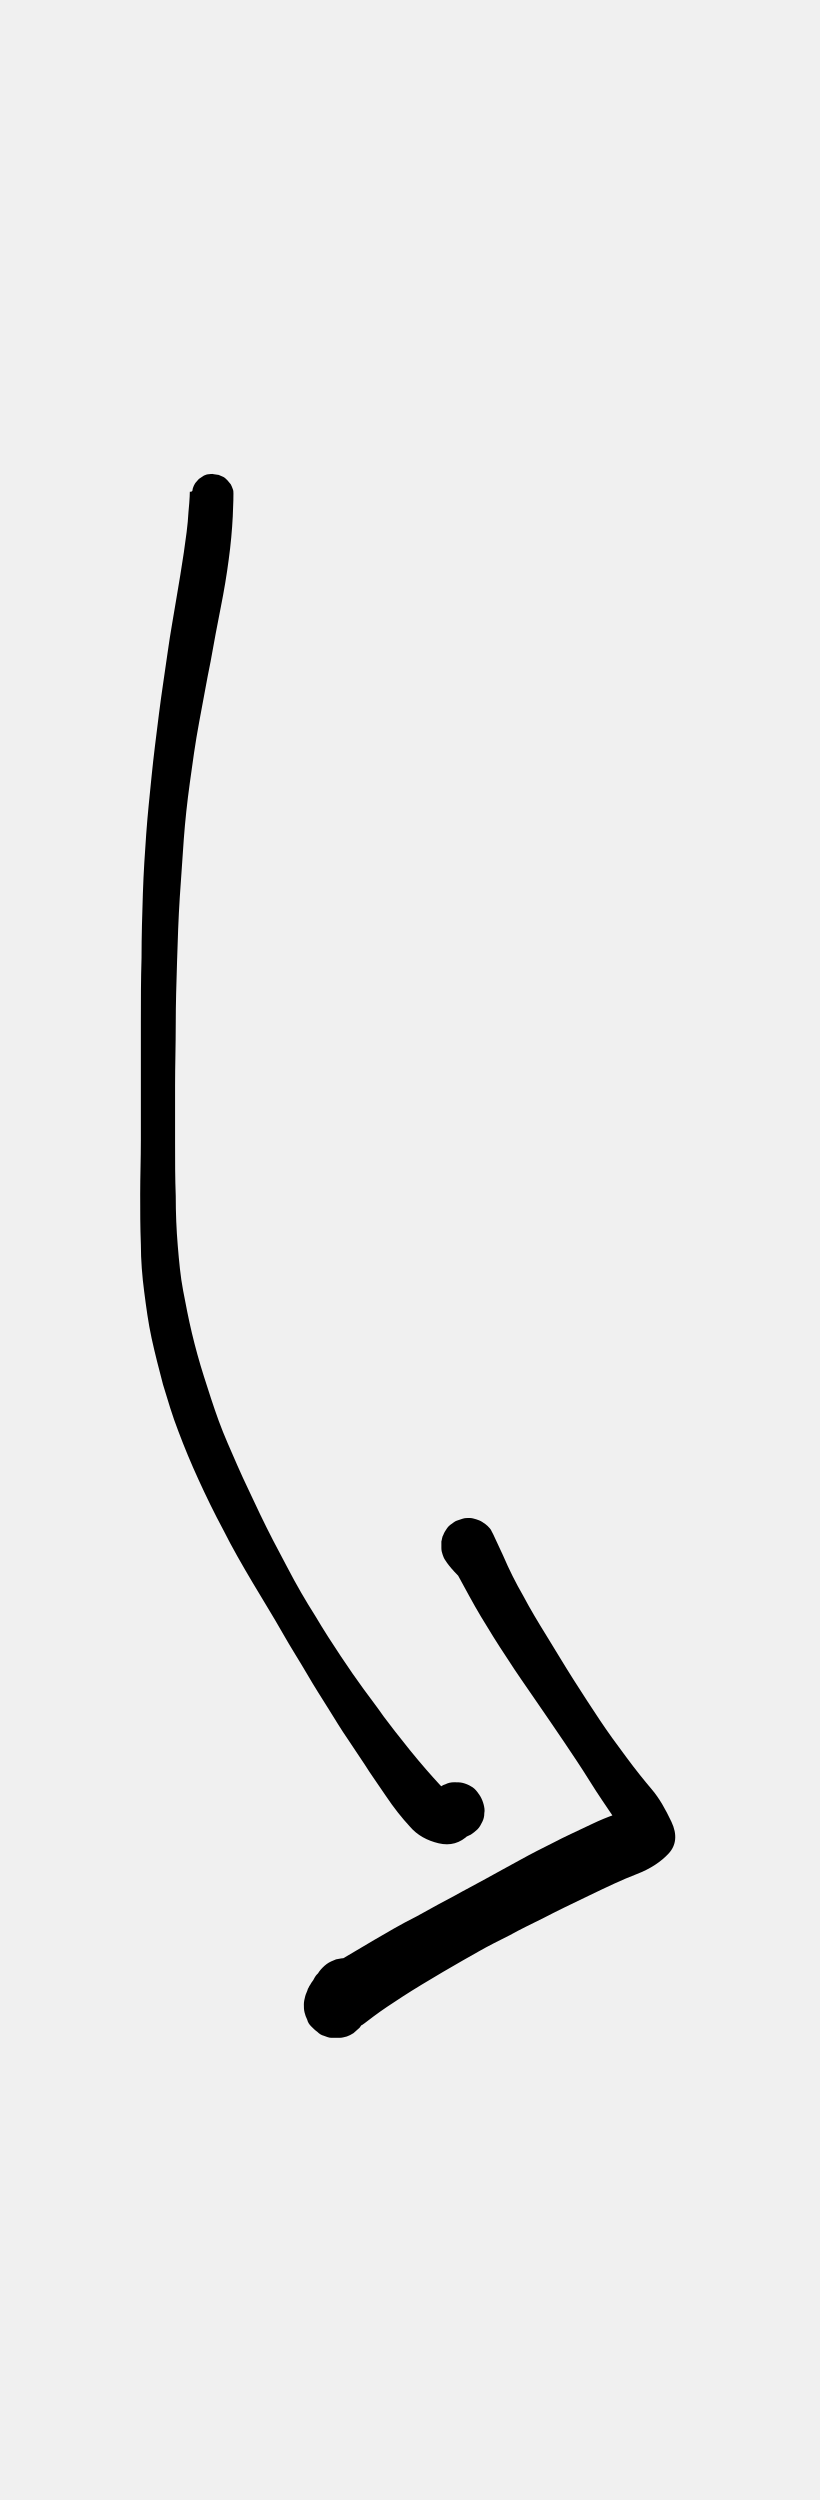
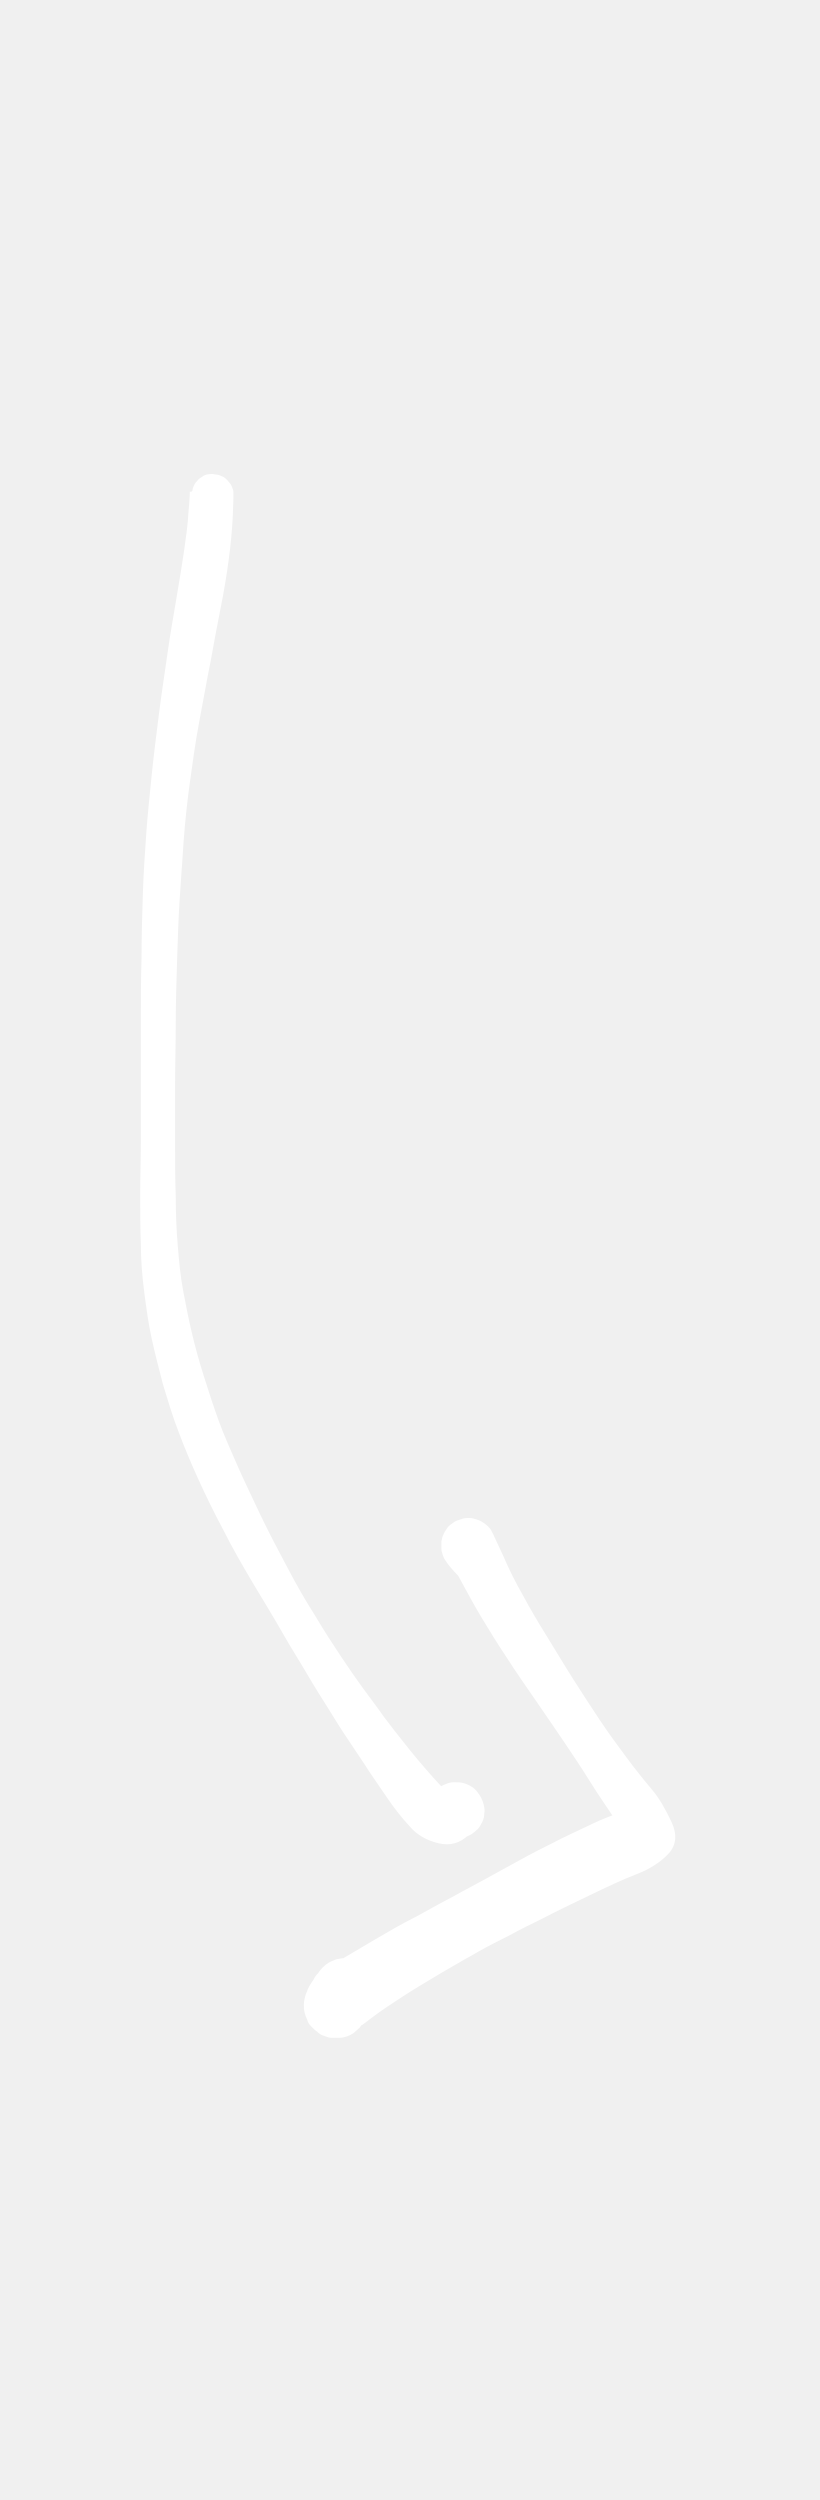
<svg xmlns="http://www.w3.org/2000/svg" version="1.1" id="Layer_1" x="0px" y="0px" viewBox="0 0 122.2 372.7" style="enable-background:new 0 0 122.2 372.7;" xml:space="preserve">
-   <path id="path_0ca707ea-2f2e-4101-0dd3-e777db25ce9c" pointer-events="all" d="M28.7,73.1c0-0.2,0.1-0.5,0.2-0.7  c0.1-0.2,0.2-0.4,0.4-0.6c0.2-0.2,0.3-0.4,0.5-0.5s0.4-0.3,0.6-0.4c0.2-0.1,0.5-0.2,0.7-0.2c0.2,0,0.5-0.1,0.8,0  c0.2,0,0.5,0.1,0.7,0.1c0.2,0.1,0.5,0.2,0.7,0.3c0.2,0.1,0.4,0.3,0.6,0.5c0.2,0.2,0.3,0.4,0.5,0.6c0.1,0.2,0.2,0.4,0.3,0.7  c0.1,0.2,0.1,0.5,0.1,0.7s0,1.4-0.1,3.4c-0.1,2-0.3,4.2-0.6,6.4c-0.3,2.3-0.7,4.7-1.2,7.2c-0.5,2.5-1,5.2-1.5,8  c-0.6,2.9-1.1,5.9-1.7,9c-0.6,3.2-1,6.2-1.4,9.1c-0.4,2.9-0.7,5.7-0.9,8.4c-0.2,2.7-0.4,5.6-0.6,8.7c-0.2,3.1-0.3,6.2-0.4,9.4  c-0.1,3.2-0.2,6.4-0.2,9.5c0,3.1-0.1,6.2-0.1,9.1c0,2.9,0,5.8,0,8.5c0,2.8,0,5.4,0.1,8c0,2.6,0.1,5,0.3,7.4c0.2,2.4,0.4,4.6,0.8,6.7  c0.4,2.1,0.8,4.2,1.3,6.3c0.5,2.1,1.1,4.3,1.8,6.5c0.7,2.2,1.4,4.4,2.2,6.6c0.8,2.2,1.8,4.4,2.8,6.7s2.2,4.7,3.4,7.3  c1.2,2.5,2.6,5.2,4,7.8c1.4,2.7,2.8,5.1,4.2,7.3c1.3,2.2,2.6,4.2,3.8,6c1.2,1.8,2.3,3.4,3.4,4.9c1.1,1.5,2.1,2.8,3,4.1  c0.9,1.2,2.2,2.9,3.9,5c1.7,2.1,3.2,3.8,4.4,5.1c1.3,1.3,1.4,2,0.4,2.1c-1,0.1-1.5,0.2-1.5,0.2c0,0,0.1-0.2,0.4-0.6  c0.3-0.4,0.6-0.7,0.9-1c0.4-0.3,0.8-0.5,1.2-0.6c0.4-0.1,0.9-0.2,1.3-0.2c0.5,0,0.9,0.1,1.3,0.2c0.4,0.2,0.8,0.4,1.2,0.7  c0.4,0.3,0.7,0.6,0.9,1c0.2,0.4,0.4,0.8,0.5,1.2c0.1,0.4,0.2,0.9,0.1,1.3c0,0.5-0.1,0.9-0.3,1.3c-0.2,0.4-0.4,0.8-0.7,1.1  c-0.3,0.3-0.7,0.6-1,0.8c-0.4,0.2-0.8,0.4-1.3,0.5c-0.4,0.1-0.9,0.1-1.3,0c-0.5-0.1-0.9-0.2-1.3-0.4c-0.4-0.2-0.8-0.5-1.1-0.8  c-0.3-0.3-0.6-0.7-0.8-1.1s-0.3-0.8-0.4-1.3c-0.1-0.5-0.1-0.9,0-1.3c0.1-0.4,0.2-0.9,0.5-1.3c0.2-0.4,0.5-0.8,0.8-1.1  c0.3-0.3,0.7-0.6,1.1-0.7c0.4-0.2,0.8-0.3,1.3-0.3c0.5,0,0.9,0,1.3,0.1c0.4,0.1,0.9,0.3,1.2,0.5c0.4,0.2,0.7,0.5,1,0.9  c0.3,0.4,0.5,0.7,0.7,1.2c0.2,0.4,0.2,0.9,0.3,1.3c0,0.5,0,0.9-0.2,1.3c-0.1,0.4-0.8,1.3-2.1,2.5c-1.3,1.3-2.8,1.7-4.5,1.3  c-1.7-0.4-3.2-1.2-4.3-2.5c-1.2-1.3-2.4-2.8-3.6-4.6c-1.2-1.8-2.3-3.3-3.1-4.6c-0.9-1.3-1.7-2.6-2.6-3.9c-0.9-1.3-1.8-2.8-2.8-4.4  c-1-1.6-2.1-3.3-3.2-5.2c-1.1-1.9-2.4-3.9-3.7-6.2c-1.3-2.3-2.8-4.7-4.4-7.4c-1.6-2.7-3.1-5.3-4.4-7.9c-1.4-2.6-2.6-5.1-3.7-7.5  c-1.1-2.4-2.1-4.8-3-7.2c-0.9-2.3-1.6-4.7-2.3-7c-0.6-2.3-1.2-4.6-1.7-6.9c-0.5-2.3-0.8-4.6-1.1-6.9c-0.3-2.3-0.5-4.7-0.5-7.1  c-0.1-2.5-0.1-5-0.1-7.5c0-2.6,0.1-5.2,0.1-8c0-2.8,0-5.6,0-8.5c0-2.9,0-6,0-9.1c0-3.1,0-6.4,0.1-9.6c0-3.3,0.1-6.5,0.2-9.6  c0.1-3.1,0.3-6.1,0.5-8.9c0.2-2.8,0.5-5.6,0.8-8.6c0.3-3,0.7-6.1,1.1-9.3c0.4-3.2,0.9-6.3,1.3-9.2c0.4-2.9,0.9-5.5,1.3-8  c0.4-2.4,0.8-4.7,1.1-6.8c0.3-2.1,0.6-4.1,0.7-6.1c0.2-2,0.2-3,0.2-3S28.6,73.4,28.7,73.1z" />
-   <path id="path_27f37ae9-c6d0-423c-370a-1e6fd6aacaef" pointer-events="all" d="M66.2,232.3c0,0-0.1-0.2-0.2-0.5  c-0.1-0.3-0.2-0.6-0.2-1c0-0.3,0-0.7,0-1c0.1-0.3,0.1-0.7,0.3-1c0.1-0.3,0.3-0.6,0.5-0.9c0.2-0.3,0.4-0.5,0.7-0.7  c0.3-0.2,0.5-0.4,0.8-0.5c0.3-0.1,0.6-0.2,0.9-0.3c0.3-0.1,0.7-0.1,1-0.1c0.3,0,0.7,0.1,1,0.2c0.3,0.1,0.6,0.2,0.9,0.4  c0.3,0.2,0.6,0.4,0.8,0.6c0.2,0.2,0.5,0.5,0.6,0.8c0.2,0.3,0.7,1.5,1.7,3.6c0.9,2.1,1.9,4.1,3,6c1,1.9,2.2,3.9,3.5,6  c1.3,2.1,2.6,4.3,4,6.5c1.4,2.2,2.7,4.2,3.9,6c1.2,1.8,2.5,3.6,4,5.6c1.4,1.9,2.7,3.5,3.8,4.8c1.1,1.3,2,2.9,2.9,4.8  c0.9,1.9,0.7,3.5-0.4,4.7c-1.1,1.2-2.7,2.3-4.8,3.1c-2.1,0.8-4.4,1.9-7.1,3.2c-2.7,1.3-5,2.4-6.7,3.3c-1.8,0.9-3.5,1.7-5.1,2.6  c-1.6,0.8-3.2,1.6-4.6,2.4c-1.4,0.8-3.2,1.8-5.4,3.1c-2.2,1.3-4.2,2.5-5.9,3.6c-1.7,1.1-3.2,2.1-4.4,3c-1.2,0.9-1.8,1.4-1.8,1.3  c0,0-0.1,0.1-0.3,0.4c-0.3,0.3-0.6,0.5-0.9,0.8c-0.3,0.2-0.7,0.4-1,0.5c-0.4,0.1-0.7,0.2-1.1,0.2c-0.4,0-0.8,0-1.2,0  s-0.8-0.2-1.1-0.3c-0.4-0.1-0.7-0.3-1-0.6c-0.3-0.2-0.6-0.5-0.9-0.8c-0.3-0.3-0.5-0.6-0.6-1c-0.2-0.4-0.3-0.7-0.4-1.1  c-0.1-0.4-0.1-0.8-0.1-1.2c0-0.4,0.1-0.8,0.2-1.2c0.1-0.4,0.3-0.7,0.4-1.1c0.2-0.3,0.4-0.8,0.8-1.3c0.3-0.6,0.5-0.8,0.5-0.8  c0,0,0.2-0.2,0.6-0.6c0.4-0.4,0.8-0.7,1.2-1c0.5-0.2,1-0.4,1.5-0.5c0.5-0.1,1-0.1,1.6,0s1,0.2,1.5,0.5c0.5,0.2,0.9,0.6,1.3,0.9  c0.4,0.4,0.7,0.8,0.9,1.3c0.2,0.5,0.4,1,0.4,1.5c0.1,0.5,0,1.1-0.1,1.6c-0.1,0.5-0.3,1-0.6,1.5c-0.3,0.5-0.6,0.9-1,1.2  c-0.4,0.3-0.9,0.6-1.3,0.8c-0.5,0.2-1,0.3-1.5,0.3c-0.5,0-1.1,0-1.6-0.2c-0.5-0.1-1-0.4-1.4-0.7c-0.4-0.3-0.8-0.7-1.1-1.1  c-0.3-0.4-0.6-0.9-0.7-1.4c-0.2-0.5-0.3-1-0.3-1.6c0-0.5,0.1-1,0.3-1.6c0.2-0.5,0.4-1,0.7-1.4c0.3-0.4,0.7-0.8,1.1-1.1  c0.4-0.3,0.9-0.5,1.4-0.7c0.5-0.1,1-0.2,1.6-0.2c0.5,0,1,0.1,1.5,0.3c0.5,0.2,0.9,0.5,1.3,0.8s0.7,0.7,1,1.2  c0.3,0.5,0.5,0.9,0.6,1.5c0.1,0.5,0.1,1,0.1,1.6c-0.1,0.5-0.2,1-0.4,1.5c-0.2,0.5-0.5,1-1,1.7c-0.4,0.6-0.7,1.1-1,1.4  c-0.3,0.3-0.6,0.5-0.9,0.8c-0.3,0.2-0.7,0.4-1,0.5c-0.4,0.1-0.7,0.2-1.1,0.2c-0.4,0-0.8,0-1.2,0s-0.8-0.2-1.1-0.3  c-0.4-0.1-0.7-0.3-1-0.6c-0.3-0.2-0.6-0.5-0.9-0.8c-0.3-0.3-0.5-0.6-0.6-1c-0.2-0.4-0.3-0.7-0.4-1.1s-0.1-0.8-0.1-1.2  c0-0.4,0.1-0.8,0.2-1.2c0.1-0.4,0.3-0.7,0.4-1.1c0.2-0.3,0.7-0.9,1.5-1.6c0.8-0.7,1.9-1.5,3.3-2.4c1.4-0.8,3-1.8,4.9-2.9  c1.9-1.1,3.9-2.3,6.3-3.5c2.3-1.3,4.2-2.3,5.7-3.1c1.4-0.8,3-1.6,4.6-2.5c1.6-0.9,3.3-1.8,5.1-2.8c1.8-1,3.4-1.8,5-2.6  c1.5-0.8,3.5-1.7,5.8-2.8c2.3-1.1,4.4-1.8,6.2-2.2c1.8-0.4,2,0,0.6,1.3c-1.4,1.3-2.7,1.3-3.7-0.2c-1-1.5-2.2-3.2-3.5-5.3  c-1.3-2.1-2.6-4-3.8-5.8c-1.2-1.8-2.6-3.8-4.1-6c-1.5-2.2-3-4.3-4.4-6.5c-1.4-2.1-2.7-4.2-3.9-6.2c-1.2-2-2.3-4.1-3.4-6.1  C66.7,233.3,66.2,232.3,66.2,232.3L66.2,232.3z" />
+   <style type="text/css">
+ 	.st0{fill:#FFFFFF;}
+ </style>
+   <path id="path_0ca707ea-2f2e-4101-0dd3-e777db25ce9c" pointer-events="all" class="st0" d="M28.7,73.1c0-0.2,0.1-0.5,0.2-0.7  s0.2-0.4,0.4-0.6c0.2-0.2,0.3-0.4,0.5-0.5s0.4-0.3,0.6-0.4s0.5-0.2,0.7-0.2s0.5-0.1,0.8,0c0.2,0,0.5,0.1,0.7,0.1  c0.2,0.1,0.5,0.2,0.7,0.3c0.2,0.1,0.4,0.3,0.6,0.5c0.2,0.2,0.3,0.4,0.5,0.6c0.1,0.2,0.2,0.4,0.3,0.7c0.1,0.2,0.1,0.5,0.1,0.7  s0,1.4-0.1,3.4s-0.3,4.2-0.6,6.4c-0.3,2.3-0.7,4.7-1.2,7.2s-1,5.2-1.5,8c-0.6,2.9-1.1,5.9-1.7,9c-0.6,3.2-1,6.2-1.4,9.1  s-0.7,5.7-0.9,8.4c-0.2,2.7-0.4,5.6-0.6,8.7s-0.3,6.2-0.4,9.4s-0.2,6.4-0.2,9.5s-0.1,6.2-0.1,9.1c0,2.9,0,5.8,0,8.5  c0,2.8,0,5.4,0.1,8c0,2.6,0.1,5,0.3,7.4c0.2,2.4,0.4,4.6,0.8,6.7c0.4,2.1,0.8,4.2,1.3,6.3s1.1,4.3,1.8,6.5c0.7,2.2,1.4,4.4,2.2,6.6  c0.8,2.2,1.8,4.4,2.8,6.7s2.2,4.7,3.4,7.3c1.2,2.5,2.6,5.2,4,7.8c1.4,2.7,2.8,5.1,4.2,7.3c1.3,2.2,2.6,4.2,3.8,6s2.3,3.4,3.4,4.9  c1.1,1.5,2.1,2.8,3,4.1c0.9,1.2,2.2,2.9,3.9,5s3.2,3.8,4.4,5.1c1.3,1.3,1.4,2,0.4,2.1s-1.5,0.2-1.5,0.2s0.1-0.2,0.4-0.6  s0.6-0.7,0.9-1c0.4-0.3,0.8-0.5,1.2-0.6c0.4-0.1,0.9-0.2,1.3-0.2c0.5,0,0.9,0.1,1.3,0.2c0.4,0.2,0.8,0.4,1.2,0.7  c0.4,0.3,0.7,0.6,0.9,1c0.2,0.4,0.4,0.8,0.5,1.2c0.1,0.4,0.2,0.9,0.1,1.3c0,0.5-0.1,0.9-0.3,1.3c-0.2,0.4-0.4,0.8-0.7,1.1  c-0.3,0.3-0.7,0.6-1,0.8c-0.4,0.2-0.8,0.4-1.3,0.5c-0.4,0.1-0.9,0.1-1.3,0c-0.5-0.1-0.9-0.2-1.3-0.4c-0.4-0.2-0.8-0.5-1.1-0.8  c-0.3-0.3-0.6-0.7-0.8-1.1s-0.3-0.8-0.4-1.3s-0.1-0.9,0-1.3s0.2-0.9,0.5-1.3c0.2-0.4,0.5-0.8,0.8-1.1c0.3-0.3,0.7-0.6,1.1-0.7  c0.4-0.2,0.8-0.3,1.3-0.3s0.9,0,1.3,0.1s0.9,0.3,1.2,0.5c0.4,0.2,0.7,0.5,1,0.9s0.5,0.7,0.7,1.2c0.2,0.4,0.2,0.9,0.3,1.3  c0,0.5,0,0.9-0.2,1.3c-0.1,0.4-0.8,1.3-2.1,2.5c-1.3,1.3-2.8,1.7-4.5,1.3c-1.7-0.4-3.2-1.2-4.3-2.5c-1.2-1.3-2.4-2.8-3.6-4.6  c-1.2-1.8-2.3-3.3-3.1-4.6c-0.9-1.3-1.7-2.6-2.6-3.9c-0.9-1.3-1.8-2.8-2.8-4.4s-2.1-3.3-3.2-5.2c-1.1-1.9-2.4-3.9-3.7-6.2  s-2.8-4.7-4.4-7.4c-1.6-2.7-3.1-5.3-4.4-7.9c-1.4-2.6-2.6-5.1-3.7-7.5s-2.1-4.8-3-7.2c-0.9-2.3-1.6-4.7-2.3-7  c-0.6-2.3-1.2-4.6-1.7-6.9c-0.5-2.3-0.8-4.6-1.1-6.9c-0.3-2.3-0.5-4.7-0.5-7.1c-0.1-2.5-0.1-5-0.1-7.5c0-2.6,0.1-5.2,0.1-8  s0-5.6,0-8.5s0-6,0-9.1s0-6.4,0.1-9.6c0-3.3,0.1-6.5,0.2-9.6s0.3-6.1,0.5-8.9s0.5-5.6,0.8-8.6s0.7-6.1,1.1-9.3  c0.4-3.2,0.9-6.3,1.3-9.2c0.4-2.9,0.9-5.5,1.3-8c0.4-2.4,0.8-4.7,1.1-6.8c0.3-2.1,0.6-4.1,0.7-6.1c0.2-2,0.2-3,0.2-3  S28.6,73.4,28.7,73.1z" />
+   <path id="path_27f37ae9-c6d0-423c-370a-1e6fd6aacaef" pointer-events="all" class="st0" d="M66.2,232.3c0,0-0.1-0.2-0.2-0.5  s-0.2-0.6-0.2-1c0-0.3,0-0.7,0-1c0.1-0.3,0.1-0.7,0.3-1c0.1-0.3,0.3-0.6,0.5-0.9c0.2-0.3,0.4-0.5,0.7-0.7c0.3-0.2,0.5-0.4,0.8-0.5  s0.6-0.2,0.9-0.3s0.7-0.1,1-0.1s0.7,0.1,1,0.2c0.3,0.1,0.6,0.2,0.9,0.4s0.6,0.4,0.8,0.6c0.2,0.2,0.5,0.5,0.6,0.8  c0.2,0.3,0.7,1.5,1.7,3.6c0.9,2.1,1.9,4.1,3,6c1,1.9,2.2,3.9,3.5,6s2.6,4.3,4,6.5s2.7,4.2,3.9,6c1.2,1.8,2.5,3.6,4,5.6  c1.4,1.9,2.7,3.5,3.8,4.8c1.1,1.3,2,2.9,2.9,4.8s0.7,3.5-0.4,4.7s-2.7,2.3-4.8,3.1c-2.1,0.8-4.4,1.9-7.1,3.2c-2.7,1.3-5,2.4-6.7,3.3  c-1.8,0.9-3.5,1.7-5.1,2.6c-1.6,0.8-3.2,1.6-4.6,2.4s-3.2,1.8-5.4,3.1c-2.2,1.3-4.2,2.5-5.9,3.6s-3.2,2.1-4.4,3s-1.8,1.4-1.8,1.3  c0,0-0.1,0.1-0.3,0.4c-0.3,0.3-0.6,0.5-0.9,0.8c-0.3,0.2-0.7,0.4-1,0.5c-0.4,0.1-0.7,0.2-1.1,0.2c-0.4,0-0.8,0-1.2,0  s-0.8-0.2-1.1-0.3c-0.4-0.1-0.7-0.3-1-0.6c-0.3-0.2-0.6-0.5-0.9-0.8c-0.3-0.3-0.5-0.6-0.6-1c-0.2-0.4-0.3-0.7-0.4-1.1  c-0.1-0.4-0.1-0.8-0.1-1.2c0-0.4,0.1-0.8,0.2-1.2c0.1-0.4,0.3-0.7,0.4-1.1c0.2-0.3,0.4-0.8,0.8-1.3c0.3-0.6,0.5-0.8,0.5-0.8  s0.2-0.2,0.6-0.6c0.4-0.4,0.8-0.7,1.2-1c0.5-0.2,1-0.4,1.5-0.5s1-0.1,1.6,0s1,0.2,1.5,0.5c0.5,0.2,0.9,0.6,1.3,0.9  c0.4,0.4,0.7,0.8,0.9,1.3s0.4,1,0.4,1.5c0.1,0.5,0,1.1-0.1,1.6s-0.3,1-0.6,1.5s-0.6,0.9-1,1.2c-0.4,0.3-0.9,0.6-1.3,0.8  c-0.5,0.2-1,0.3-1.5,0.3s-1.1,0-1.6-0.2c-0.5-0.1-1-0.4-1.4-0.7c-0.4-0.3-0.8-0.7-1.1-1.1s-0.6-0.9-0.7-1.4c-0.2-0.5-0.3-1-0.3-1.6  c0-0.5,0.1-1,0.3-1.6c0.2-0.5,0.4-1,0.7-1.4s0.7-0.8,1.1-1.1c0.4-0.3,0.9-0.5,1.4-0.7c0.5-0.1,1-0.2,1.6-0.2c0.5,0,1,0.1,1.5,0.3  c0.5,0.2,0.9,0.5,1.3,0.8s0.7,0.7,1,1.2s0.5,0.9,0.6,1.5c0.1,0.5,0.1,1,0.1,1.6c-0.1,0.5-0.2,1-0.4,1.5s-0.5,1-1,1.7  c-0.4,0.6-0.7,1.1-1,1.4s-0.6,0.5-0.9,0.8c-0.3,0.2-0.7,0.4-1,0.5c-0.4,0.1-0.7,0.2-1.1,0.2c-0.4,0-0.8,0-1.2,0s-0.8-0.2-1.1-0.3  c-0.4-0.1-0.7-0.3-1-0.6c-0.3-0.2-0.6-0.5-0.9-0.8c-0.3-0.3-0.5-0.6-0.6-1c-0.2-0.4-0.3-0.7-0.4-1.1s-0.1-0.8-0.1-1.2  c0-0.4,0.1-0.8,0.2-1.2c0.1-0.4,0.3-0.7,0.4-1.1c0.2-0.3,0.7-0.9,1.5-1.6s1.9-1.5,3.3-2.4c1.4-0.8,3-1.8,4.9-2.9s3.9-2.3,6.3-3.5  c2.3-1.3,4.2-2.3,5.7-3.1c1.4-0.8,3-1.6,4.6-2.5s3.3-1.8,5.1-2.8c1.8-1,3.4-1.8,5-2.6c1.5-0.8,3.5-1.7,5.8-2.8  c2.3-1.1,4.4-1.8,6.2-2.2c1.8-0.4,2,0,0.6,1.3s-2.7,1.3-3.7-0.2s-2.2-3.2-3.5-5.3c-1.3-2.1-2.6-4-3.8-5.8c-1.2-1.8-2.6-3.8-4.1-6  s-3-4.3-4.4-6.5c-1.4-2.1-2.7-4.2-3.9-6.2c-1.2-2-2.3-4.1-3.4-6.1C66.7,233.3,66.2,232.3,66.2,232.3L66.2,232.3z" />
</svg>
